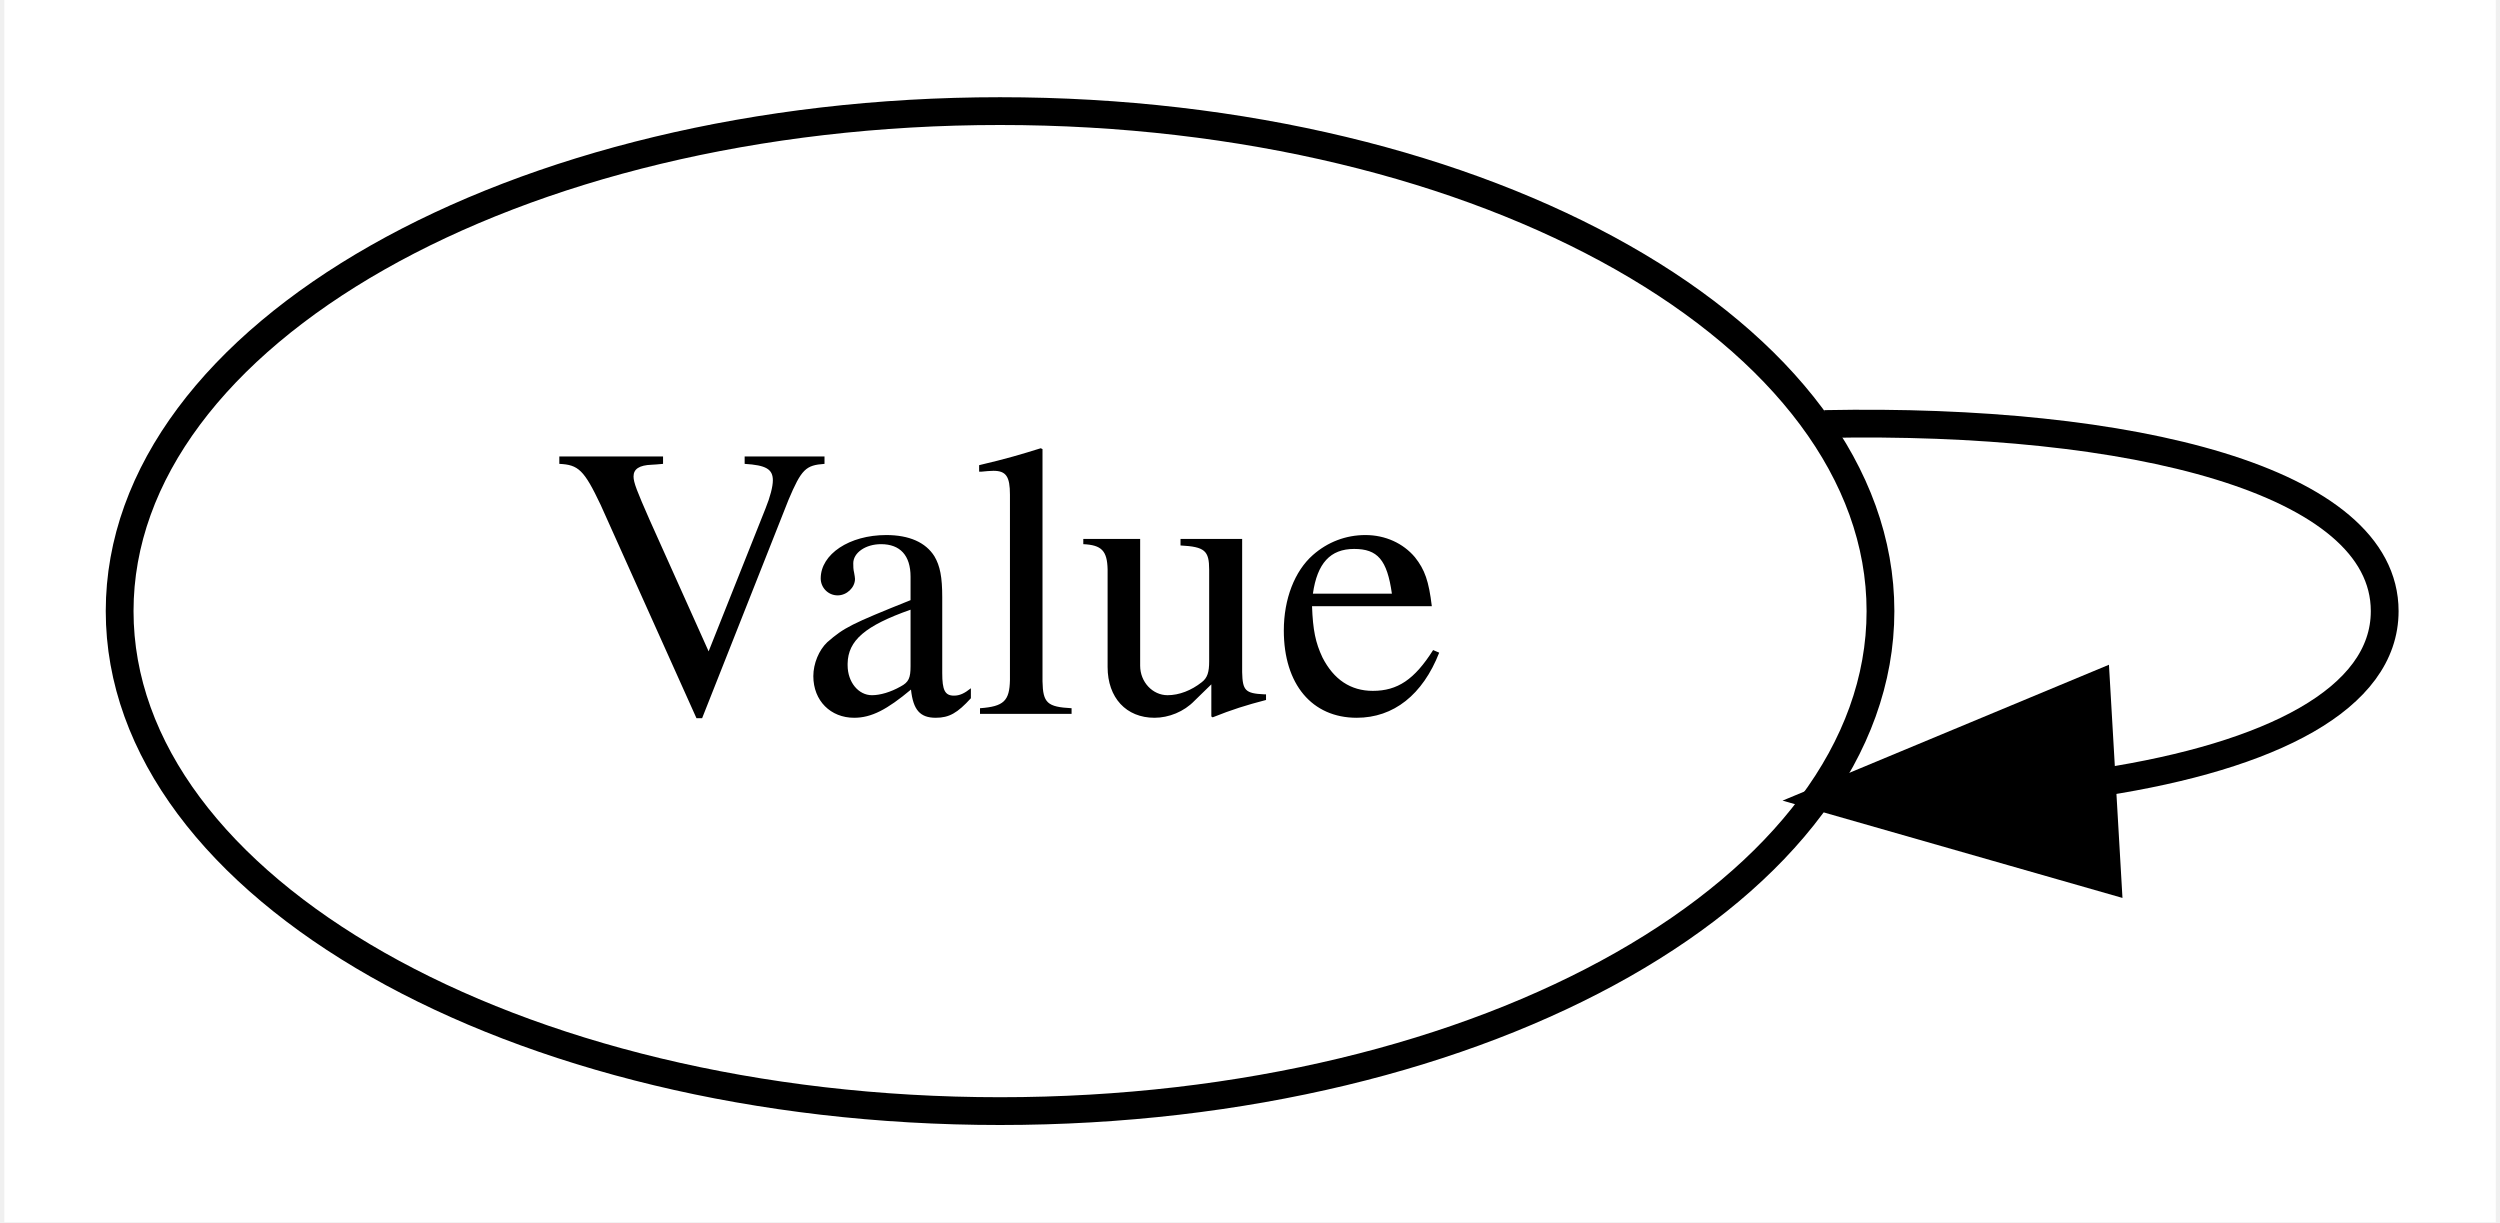
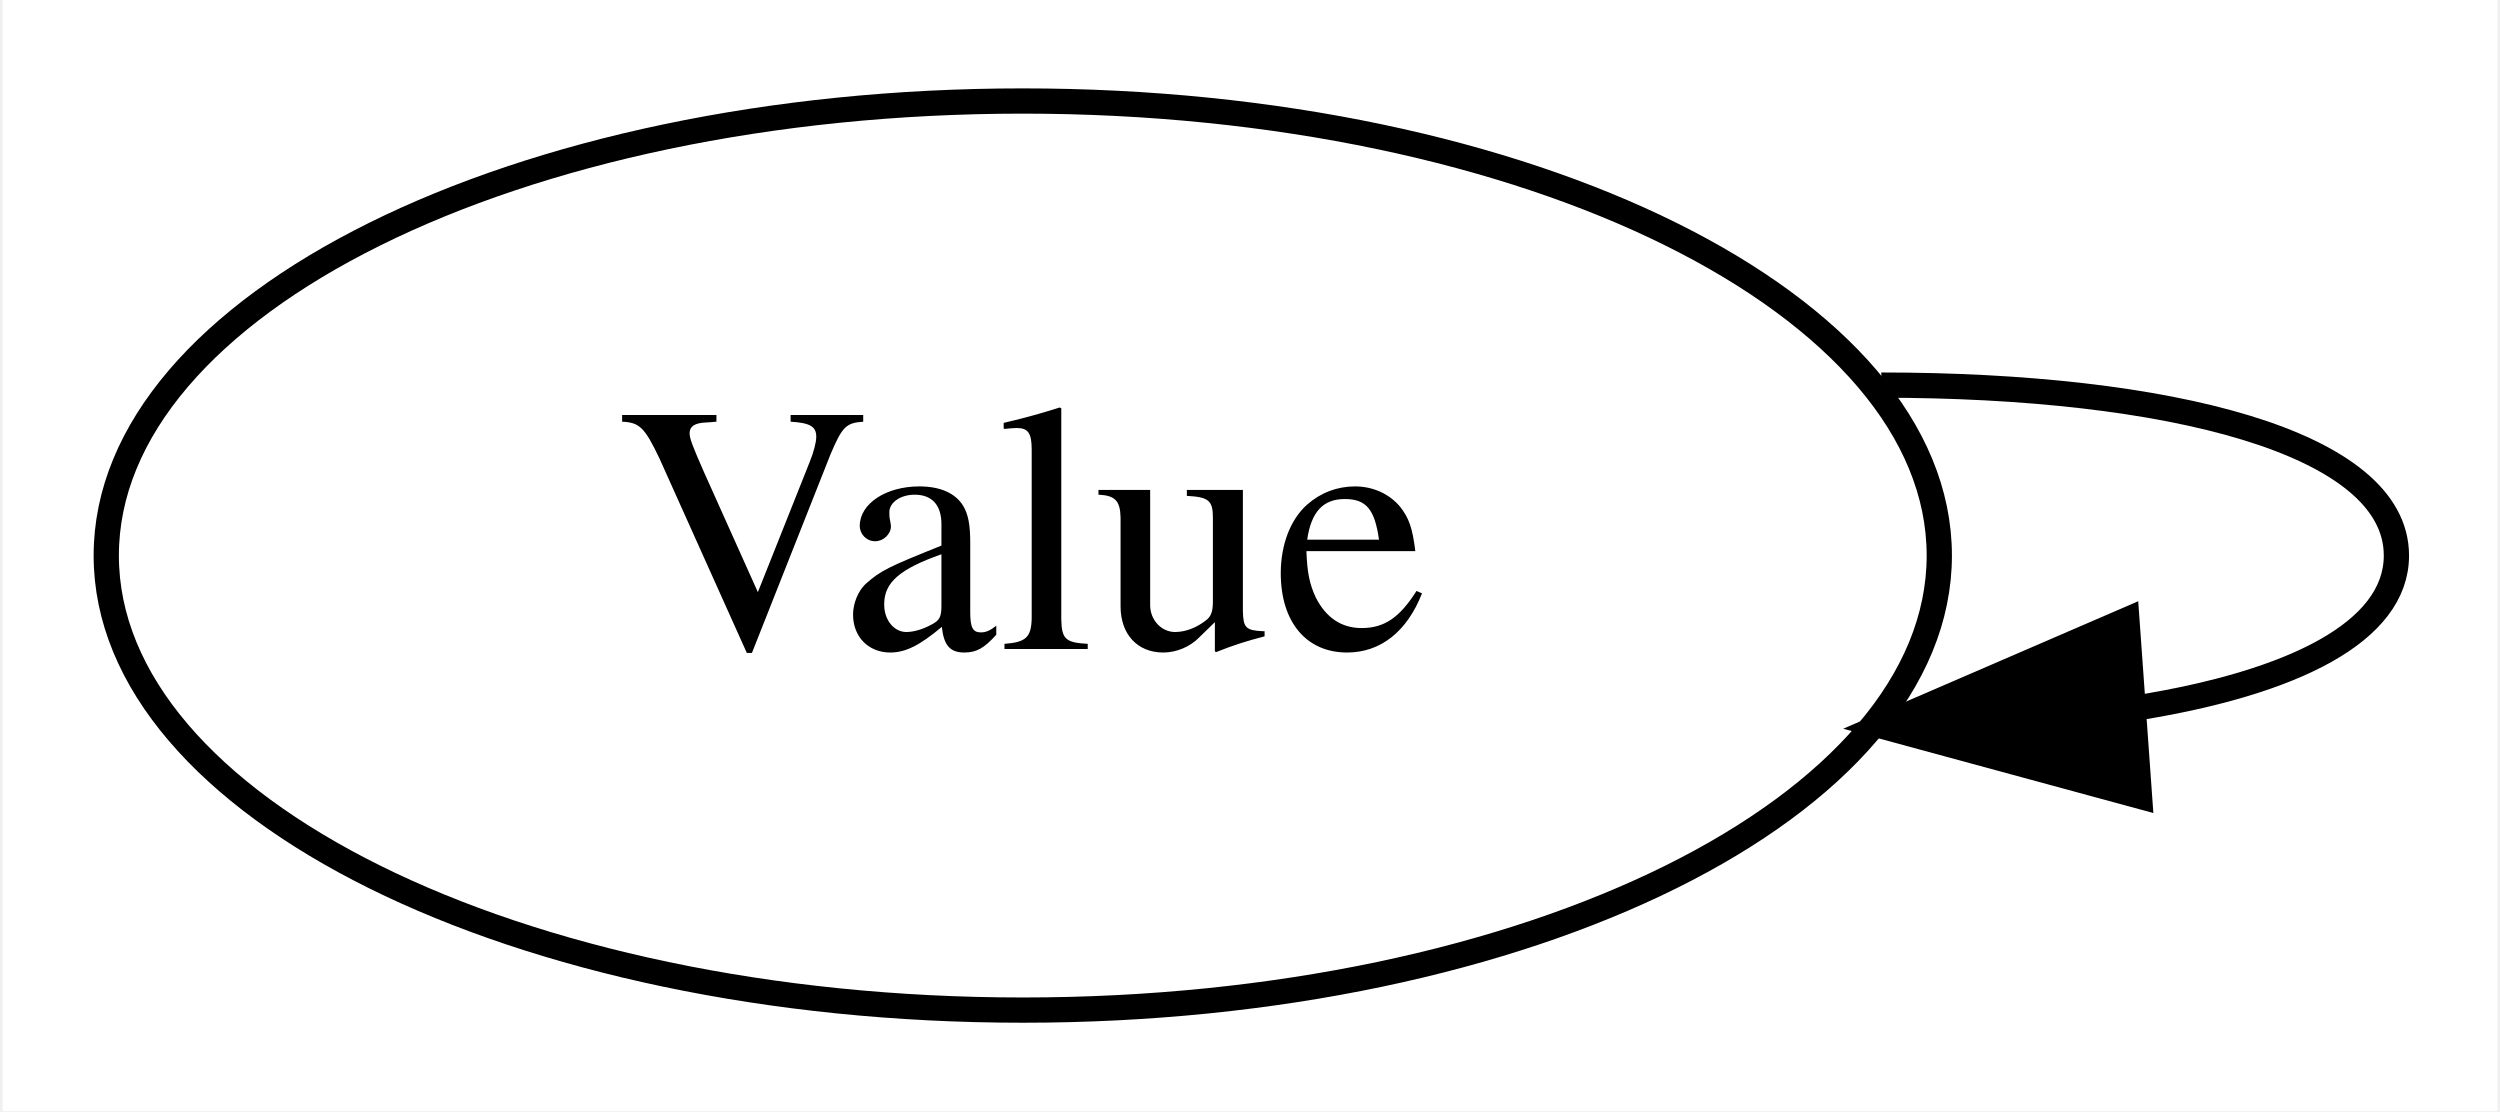
- <svg xmlns="http://www.w3.org/2000/svg" width="90pt" height="44pt" viewBox="0.00 0.00 89.69 44.00">
+ <svg xmlns="http://www.w3.org/2000/svg" width="99pt" height="44pt" viewBox="0.00 0.00 98.79 44.00">
  <g id="graph0" class="graph" transform="scale(1 1) rotate(0) translate(4 40)">
-     <polygon fill="white" stroke="none" points="-4,4 -4,-40 85.694,-40 85.694,4 -4,4" />
+     <polygon fill="#ffffff" stroke="transparent" points="-4,4 -4,-40 94.793,-40 94.793,4 -4,4" />
    <g id="node1" class="node">
-       <ellipse fill="none" stroke="black" cx="31.847" cy="-18" rx="31.695" ry="18" />
-       <text text-anchor="middle" x="31.847" y="-14.3" font-family="Times,serif" font-size="14.00">Value</text>
+       <ellipse fill="none" stroke="#000000" cx="36.397" cy="-18" rx="36.294" ry="18" />
+       <text text-anchor="middle" x="36.397" y="-14.3" font-family="Times,serif" font-size="14.00" fill="#000000">Value</text>
    </g>
    <g id="edge1" class="edge">
-       <path fill="none" stroke="black" d="M61.528,-24.735C72.589,-24.956 81.694,-22.711 81.694,-18 81.694,-14.835 77.584,-12.783 71.532,-11.844" />
-       <polygon fill="black" stroke="black" points="71.714,-8.349 61.528,-11.265 71.309,-15.337 71.714,-8.349" />
+       <path fill="none" stroke="#000000" d="M70.395,-24.75C81.727,-24.75 90.793,-22.5 90.793,-18 90.793,-14.977 86.701,-12.969 80.578,-11.977" />
+       <polygon fill="#000000" stroke="#000000" points="80.619,-8.471 70.395,-11.25 80.12,-15.453 80.619,-8.471" />
    </g>
  </g>
</svg>
